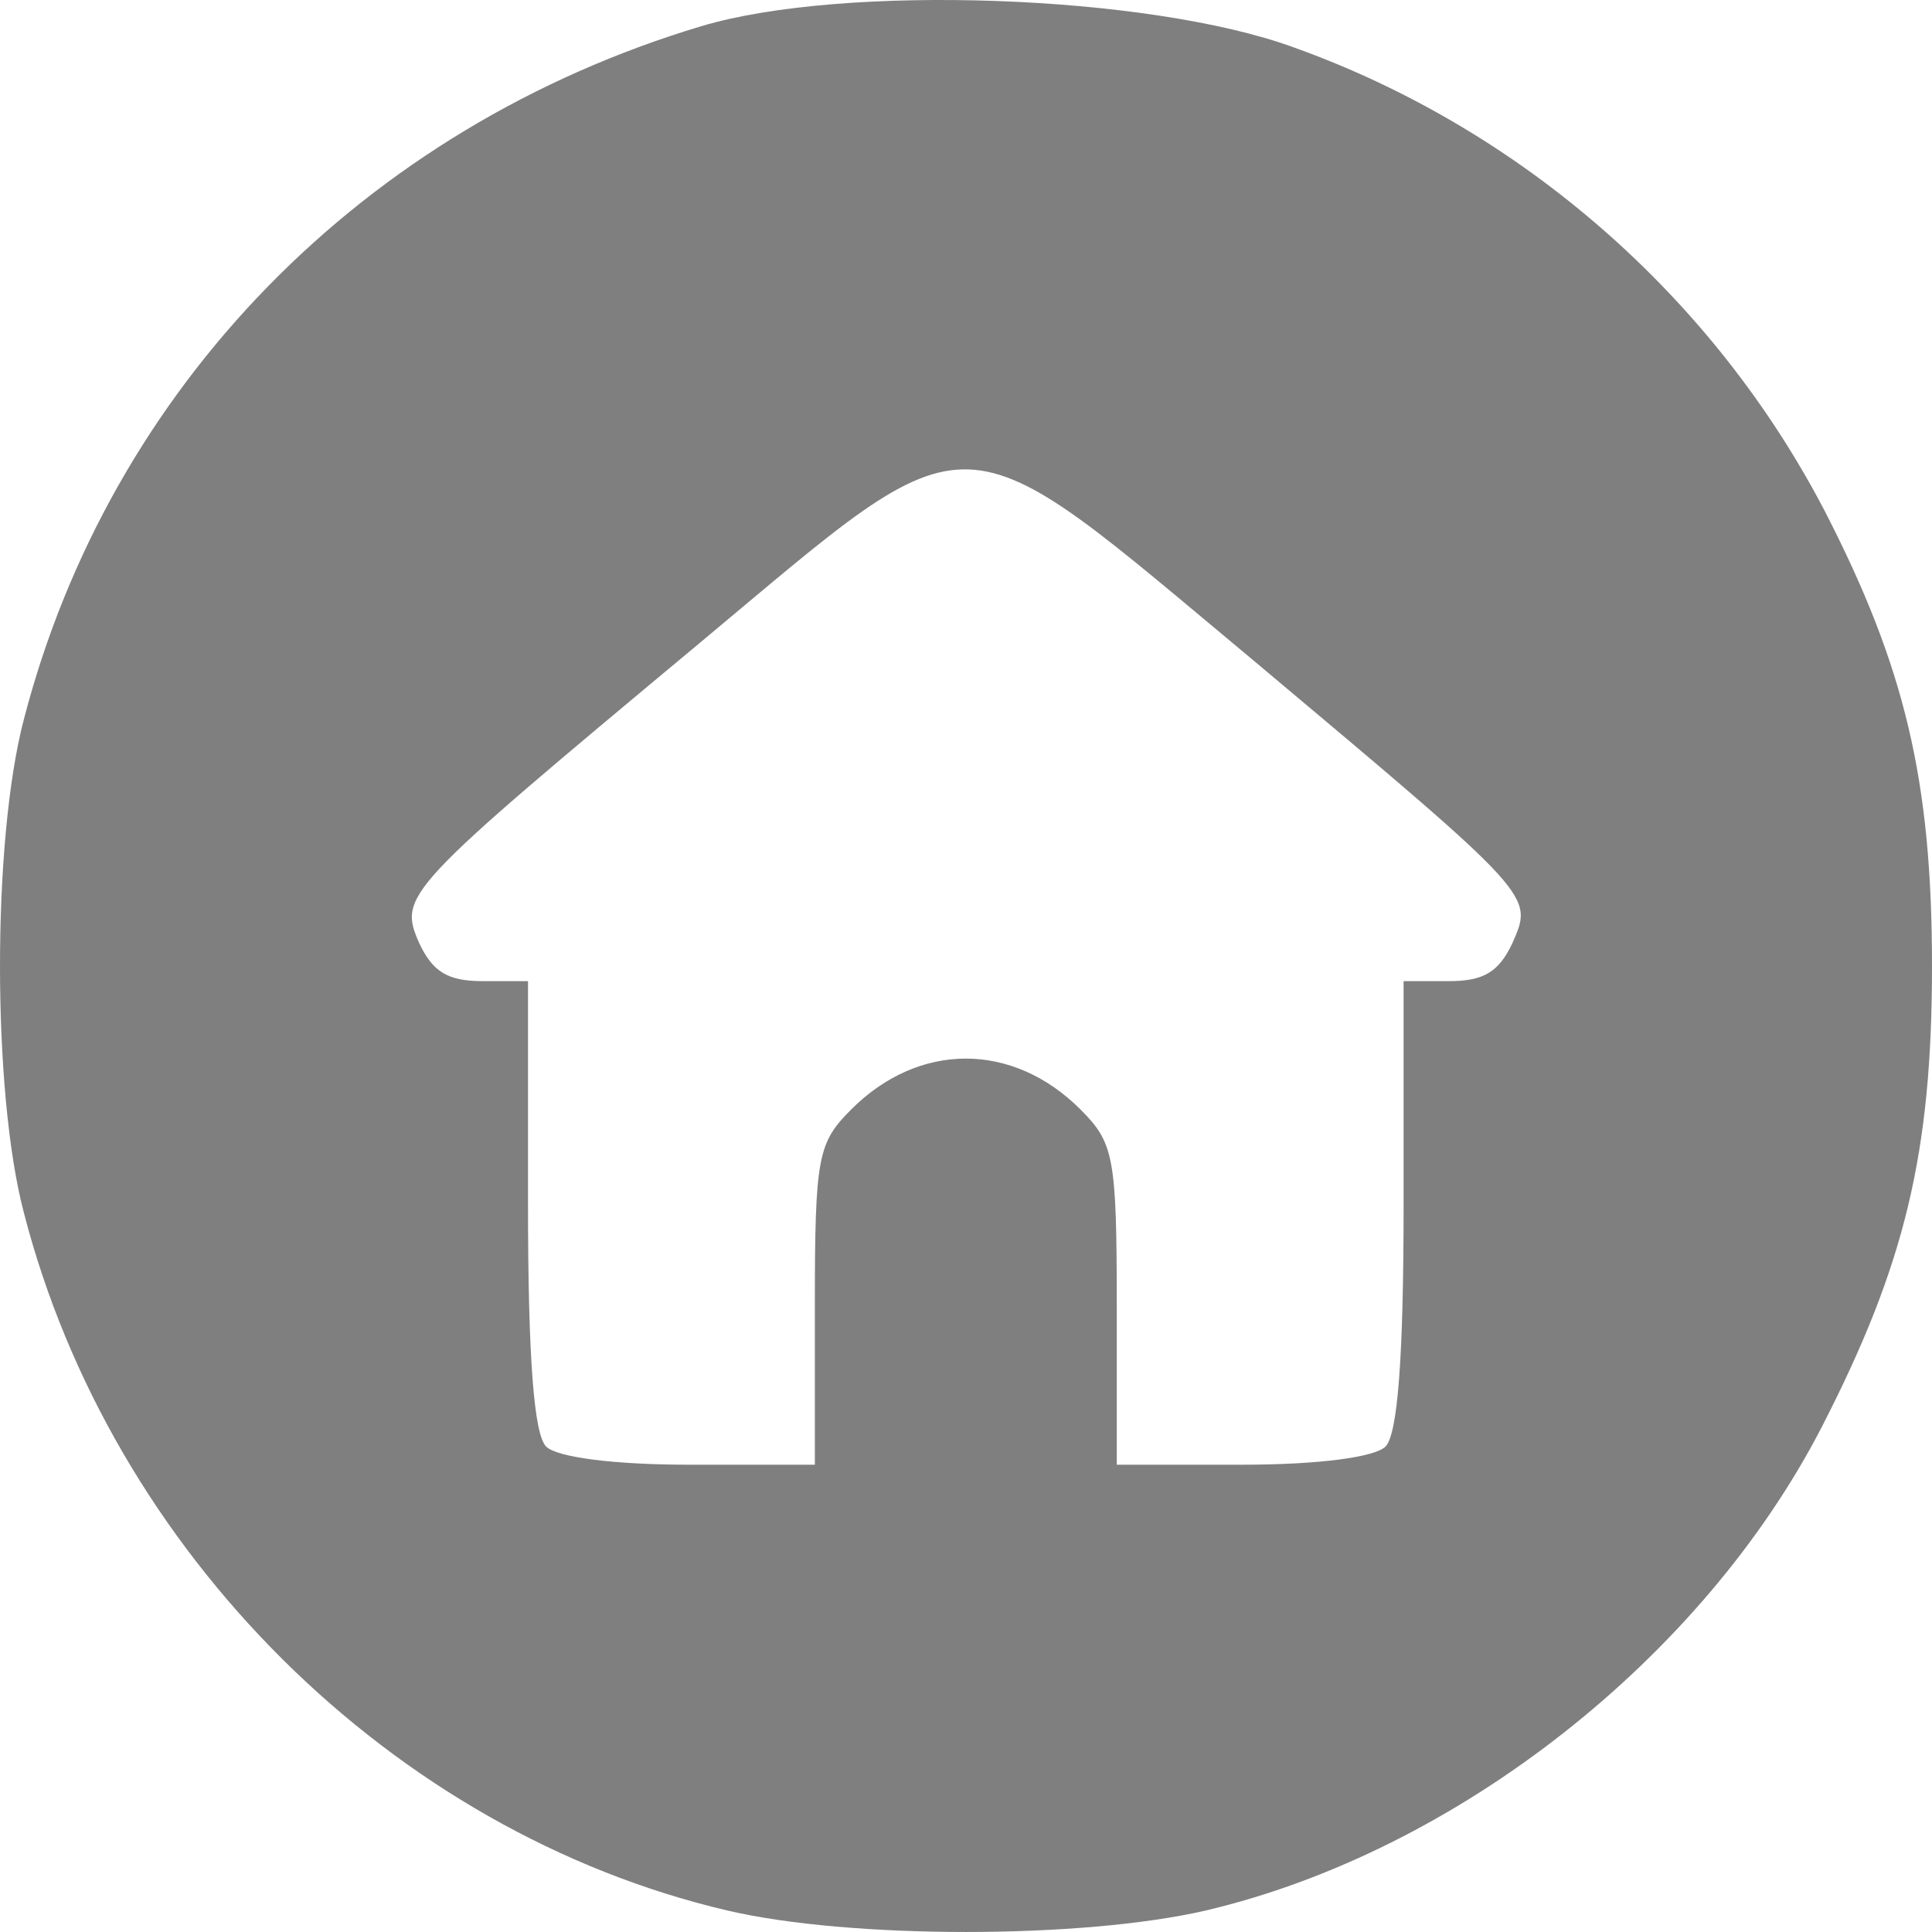
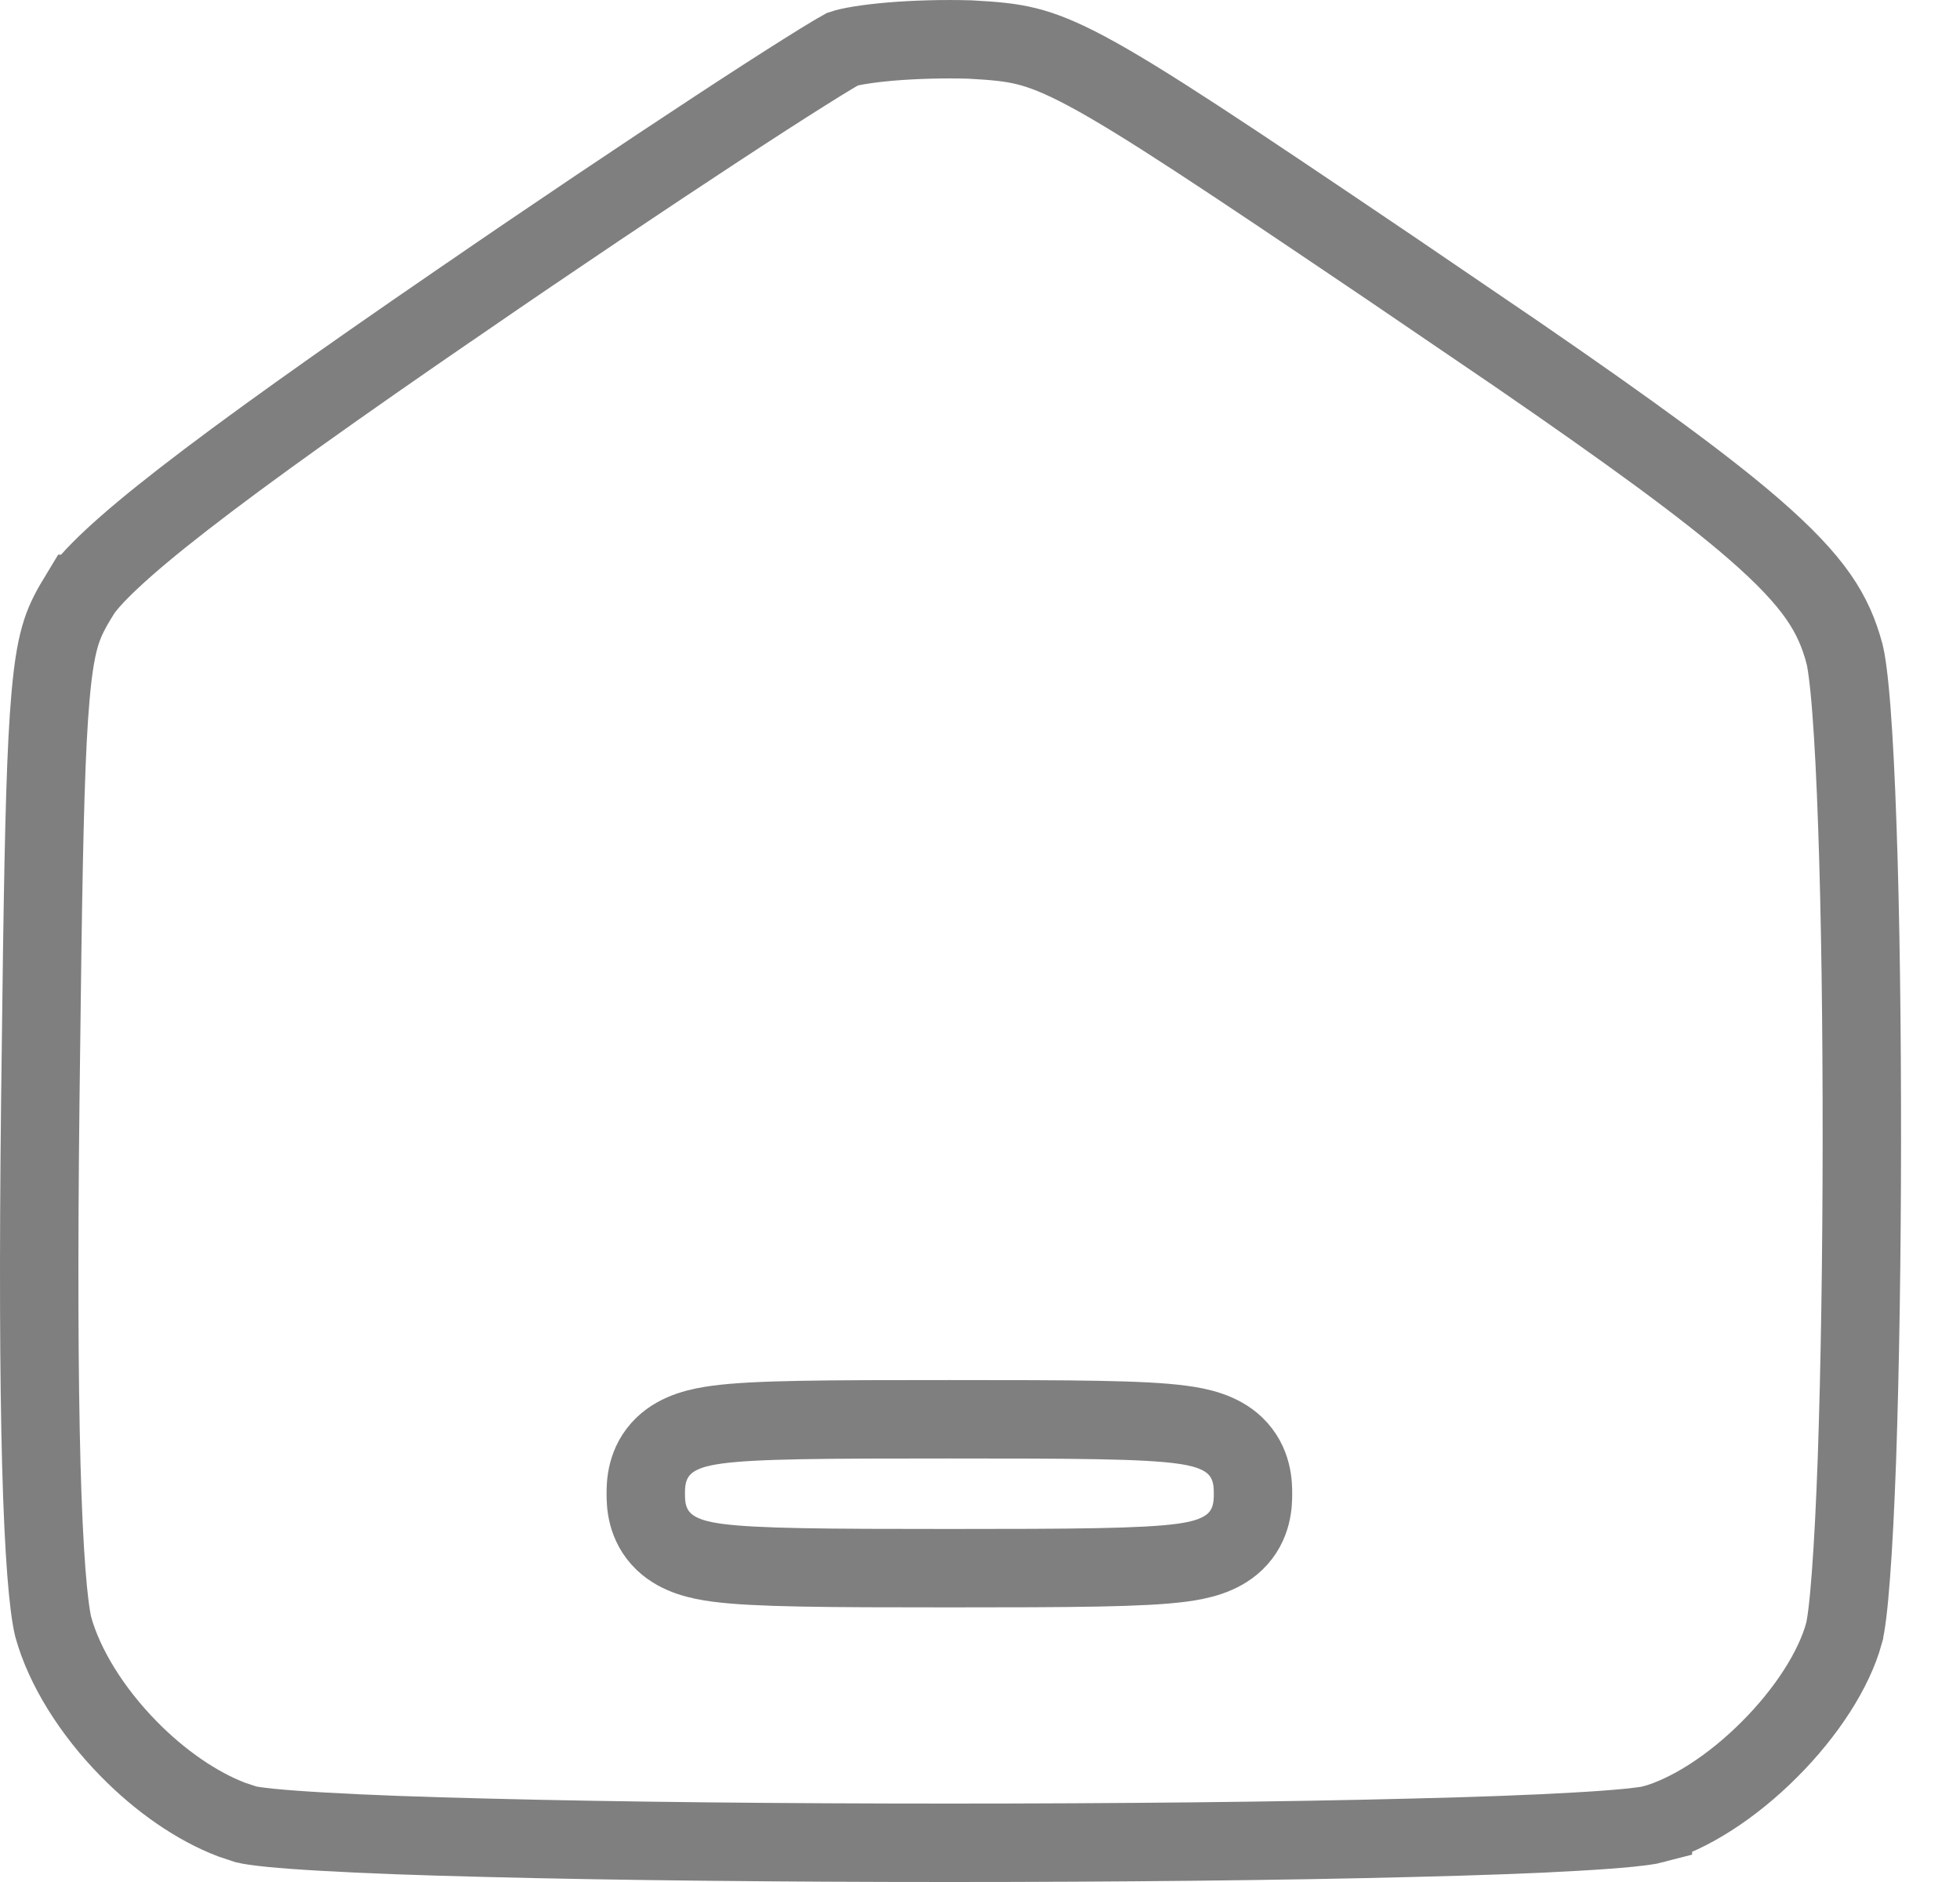
- <svg xmlns="http://www.w3.org/2000/svg" width="30" height="30" viewBox="0 0 30 30" fill="none">
-   <path d="M10.895 0.405C5.644 1.978 1.705 6.013 0.369 11.176C-0.123 13.053 -0.123 16.948 0.369 18.825C1.729 24.105 6.089 28.445 11.293 29.666C13.192 30.111 16.802 30.111 18.724 29.666C22.616 28.75 26.437 25.747 28.289 22.157C29.578 19.646 30 17.91 30 15C30 12.114 29.578 10.354 28.336 7.938C26.601 4.606 23.624 2.001 20.084 0.734C17.834 -0.087 13.098 -0.252 10.895 0.405ZM19.498 10.284C23.858 13.944 23.811 13.898 23.483 14.648C23.272 15.094 23.038 15.235 22.498 15.235H21.795V18.708C21.795 21.101 21.701 22.274 21.514 22.462C21.35 22.626 20.483 22.744 19.287 22.744H17.341V20.28C17.341 17.957 17.294 17.746 16.779 17.229C15.724 16.174 14.27 16.174 13.216 17.229C12.7 17.746 12.653 17.957 12.653 20.28V22.744H10.707C9.512 22.744 8.644 22.626 8.48 22.462C8.293 22.274 8.199 21.101 8.199 18.708V15.235H7.496C6.956 15.235 6.722 15.094 6.511 14.648C6.183 13.898 6.253 13.827 10.871 9.979C15.232 6.342 14.763 6.342 19.498 10.284Z" fill="black" fill-opacity="0.5" />
+ <svg xmlns="http://www.w3.org/2000/svg" width="25" height="24" viewBox="0 0 25 24" fill="none">
+   <path d="M12.11 23.5C14.229 23.5 16.347 23.479 18.01 23.436C18.842 23.416 19.557 23.39 20.101 23.358C20.372 23.343 20.598 23.326 20.771 23.309C20.953 23.29 21.049 23.275 21.083 23.266V23.265C21.546 23.138 22.092 22.788 22.568 22.311C23.044 21.836 23.393 21.292 23.52 20.83V20.829C23.546 20.736 23.579 20.491 23.609 20.084C23.639 19.693 23.664 19.192 23.685 18.614C23.725 17.459 23.747 16.012 23.748 14.565C23.749 13.117 23.731 11.672 23.69 10.521C23.67 9.944 23.645 9.445 23.615 9.058C23.584 8.651 23.549 8.414 23.524 8.329L23.523 8.322C23.388 7.837 23.165 7.433 22.361 6.737C21.741 6.201 20.804 5.517 19.352 4.519L17.721 3.409C15.629 1.996 14.565 1.285 13.869 0.912C13.53 0.731 13.299 0.641 13.094 0.59C12.885 0.538 12.681 0.521 12.375 0.504C12.038 0.494 11.674 0.504 11.362 0.53C11.046 0.557 10.835 0.596 10.752 0.624C10.745 0.628 10.736 0.633 10.726 0.639C10.698 0.654 10.661 0.675 10.616 0.702C10.527 0.755 10.409 0.828 10.266 0.918C9.979 1.098 9.597 1.344 9.146 1.64C8.245 2.231 7.073 3.015 5.851 3.856H5.85C4.277 4.935 3.135 5.749 2.344 6.363C1.948 6.67 1.646 6.923 1.425 7.13C1.199 7.341 1.079 7.484 1.024 7.573H1.023C0.905 7.767 0.837 7.892 0.783 8.058C0.727 8.23 0.68 8.469 0.644 8.887C0.588 9.52 0.562 10.496 0.538 12.149L0.514 14.04C0.491 16.016 0.497 17.554 0.527 18.678C0.558 19.816 0.615 20.479 0.679 20.747C0.821 21.26 1.17 21.82 1.636 22.296C2.046 22.716 2.516 23.037 2.954 23.204L3.141 23.266C3.178 23.275 3.274 23.291 3.449 23.309C3.623 23.326 3.848 23.343 4.119 23.358C4.663 23.39 5.378 23.416 6.21 23.436C7.873 23.479 9.991 23.5 12.11 23.5ZM12.11 19.998C10.524 19.998 9.635 19.993 9.151 19.929C8.927 19.899 8.659 19.843 8.467 19.66C8.237 19.441 8.237 19.16 8.237 19.048C8.237 18.936 8.237 18.656 8.467 18.436C8.659 18.253 8.927 18.197 9.151 18.167C9.635 18.102 10.524 18.099 12.11 18.099C13.697 18.099 14.585 18.102 15.068 18.167C15.293 18.197 15.561 18.253 15.753 18.436C15.982 18.656 15.982 18.936 15.982 19.048C15.982 19.16 15.982 19.441 15.753 19.66C15.561 19.843 15.293 19.899 15.068 19.929C14.585 19.993 13.697 19.998 12.11 19.998Z" stroke="black" stroke-opacity="0.5" />
</svg>
